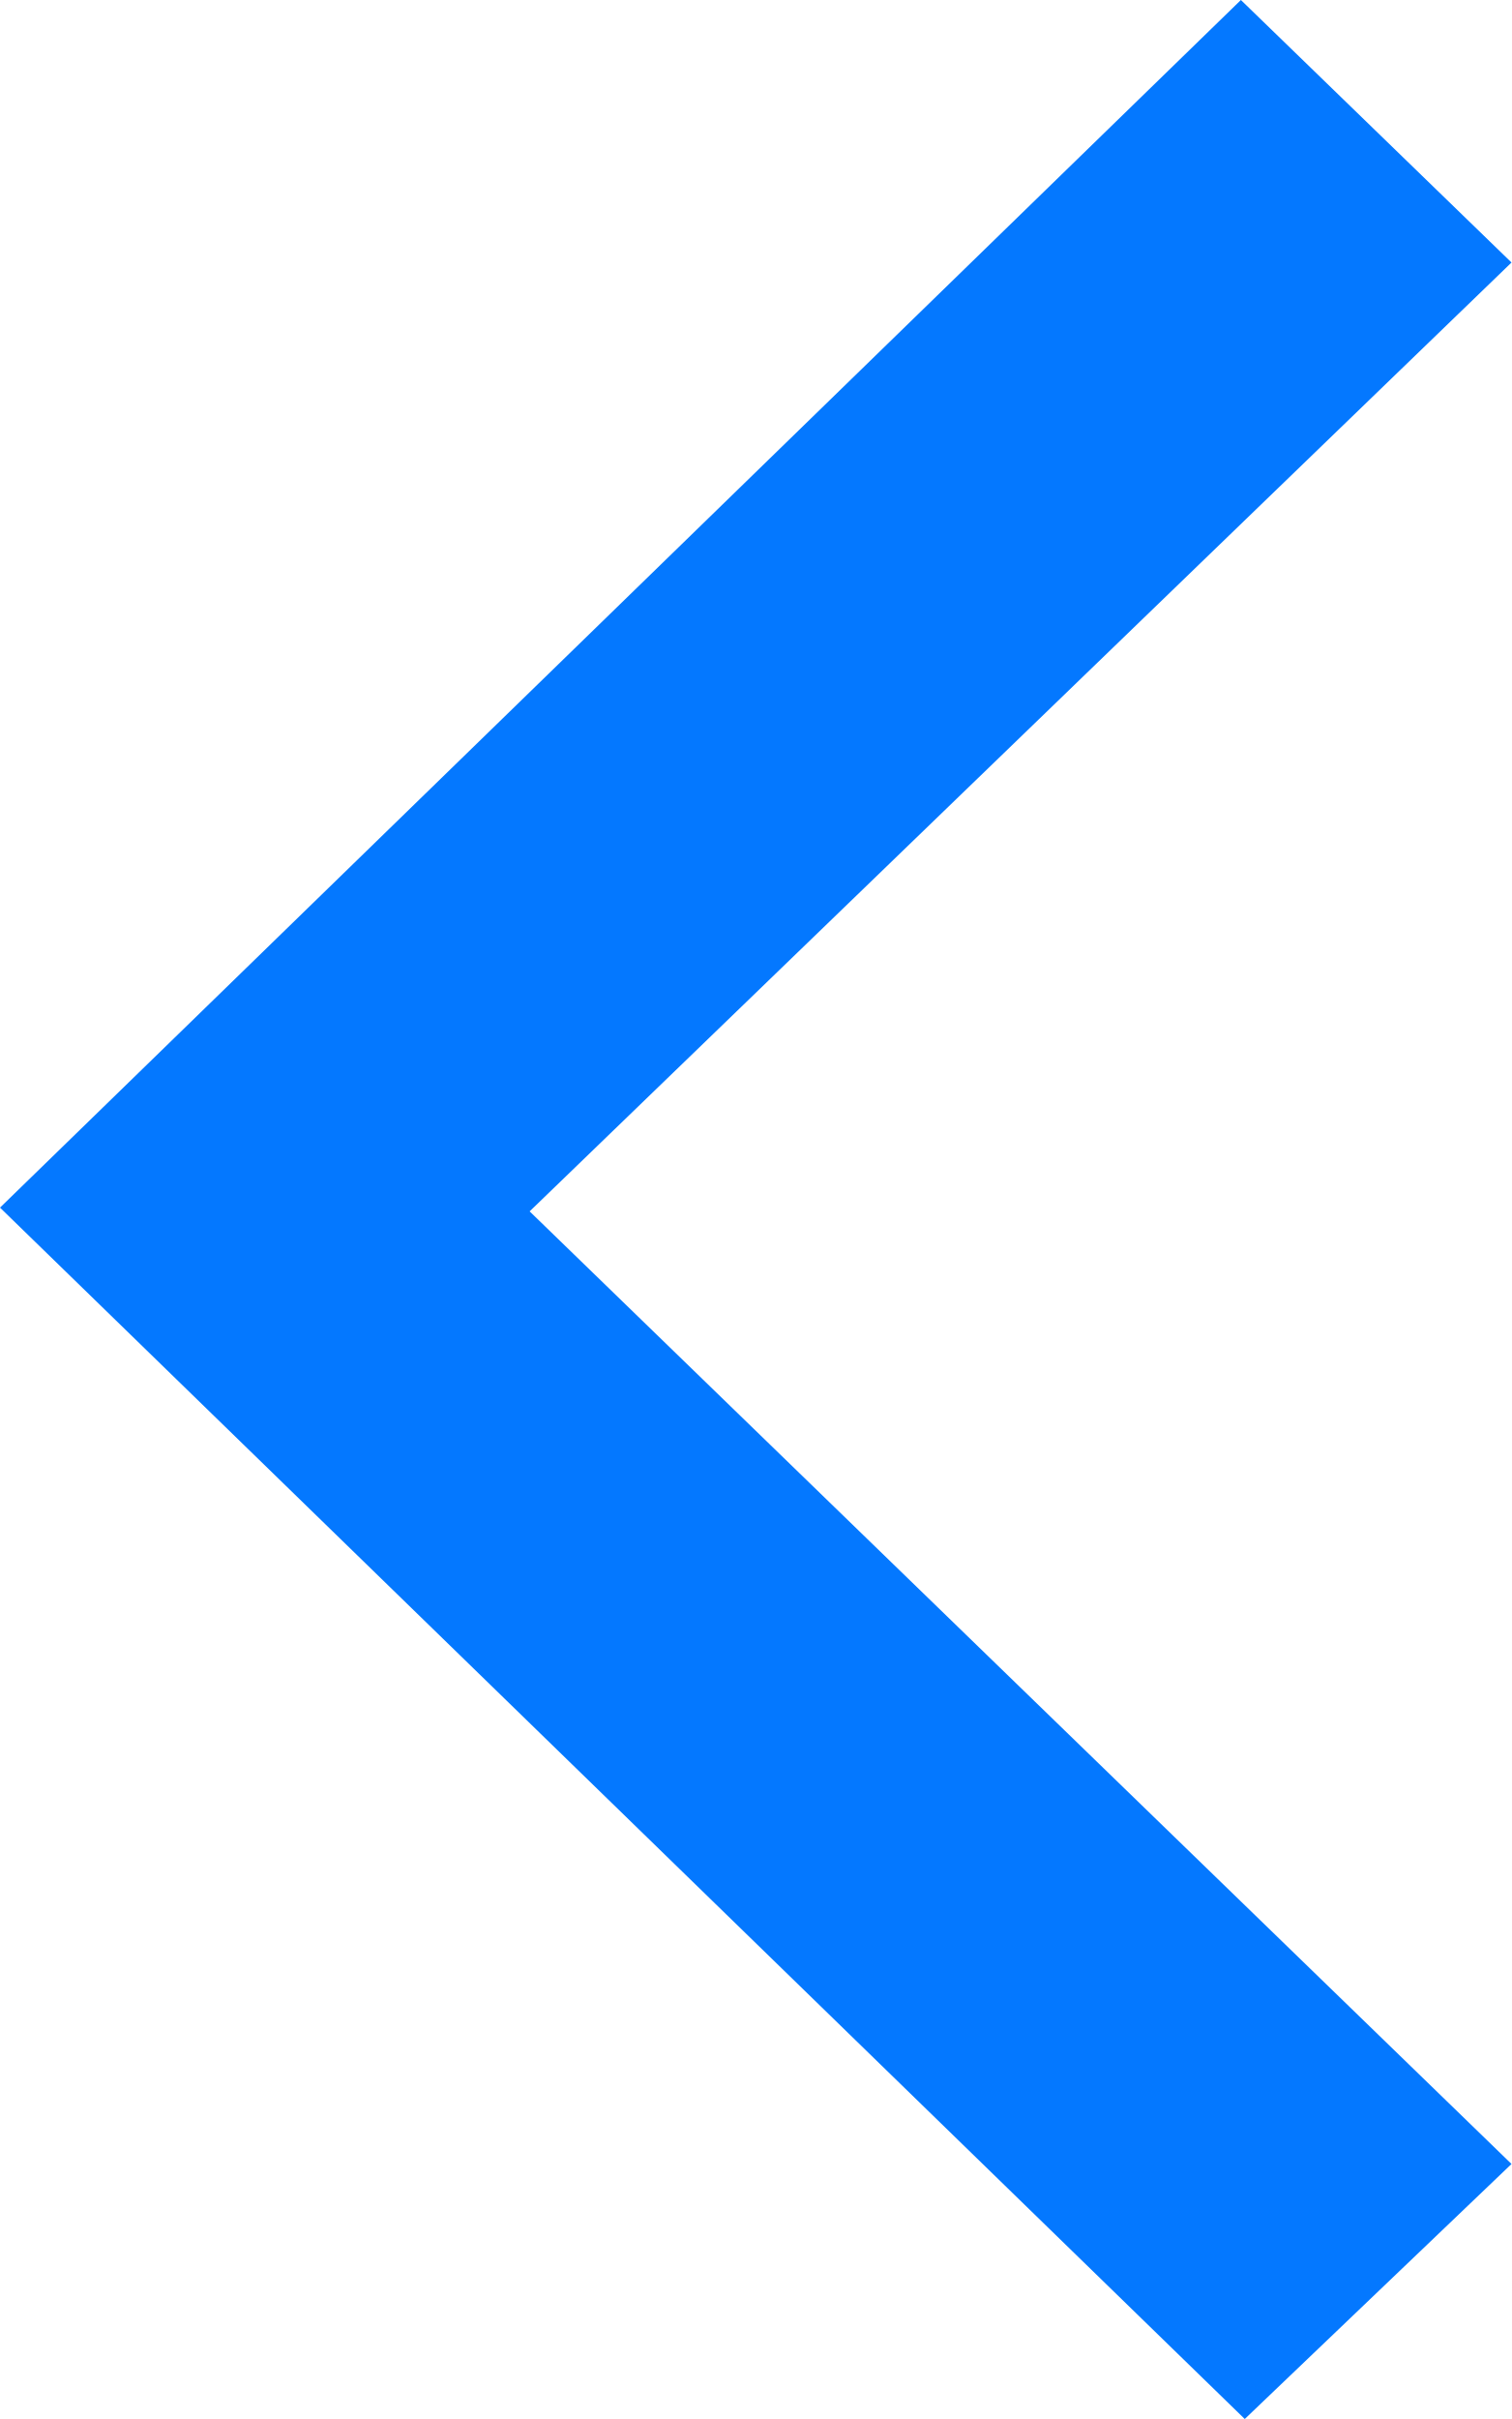
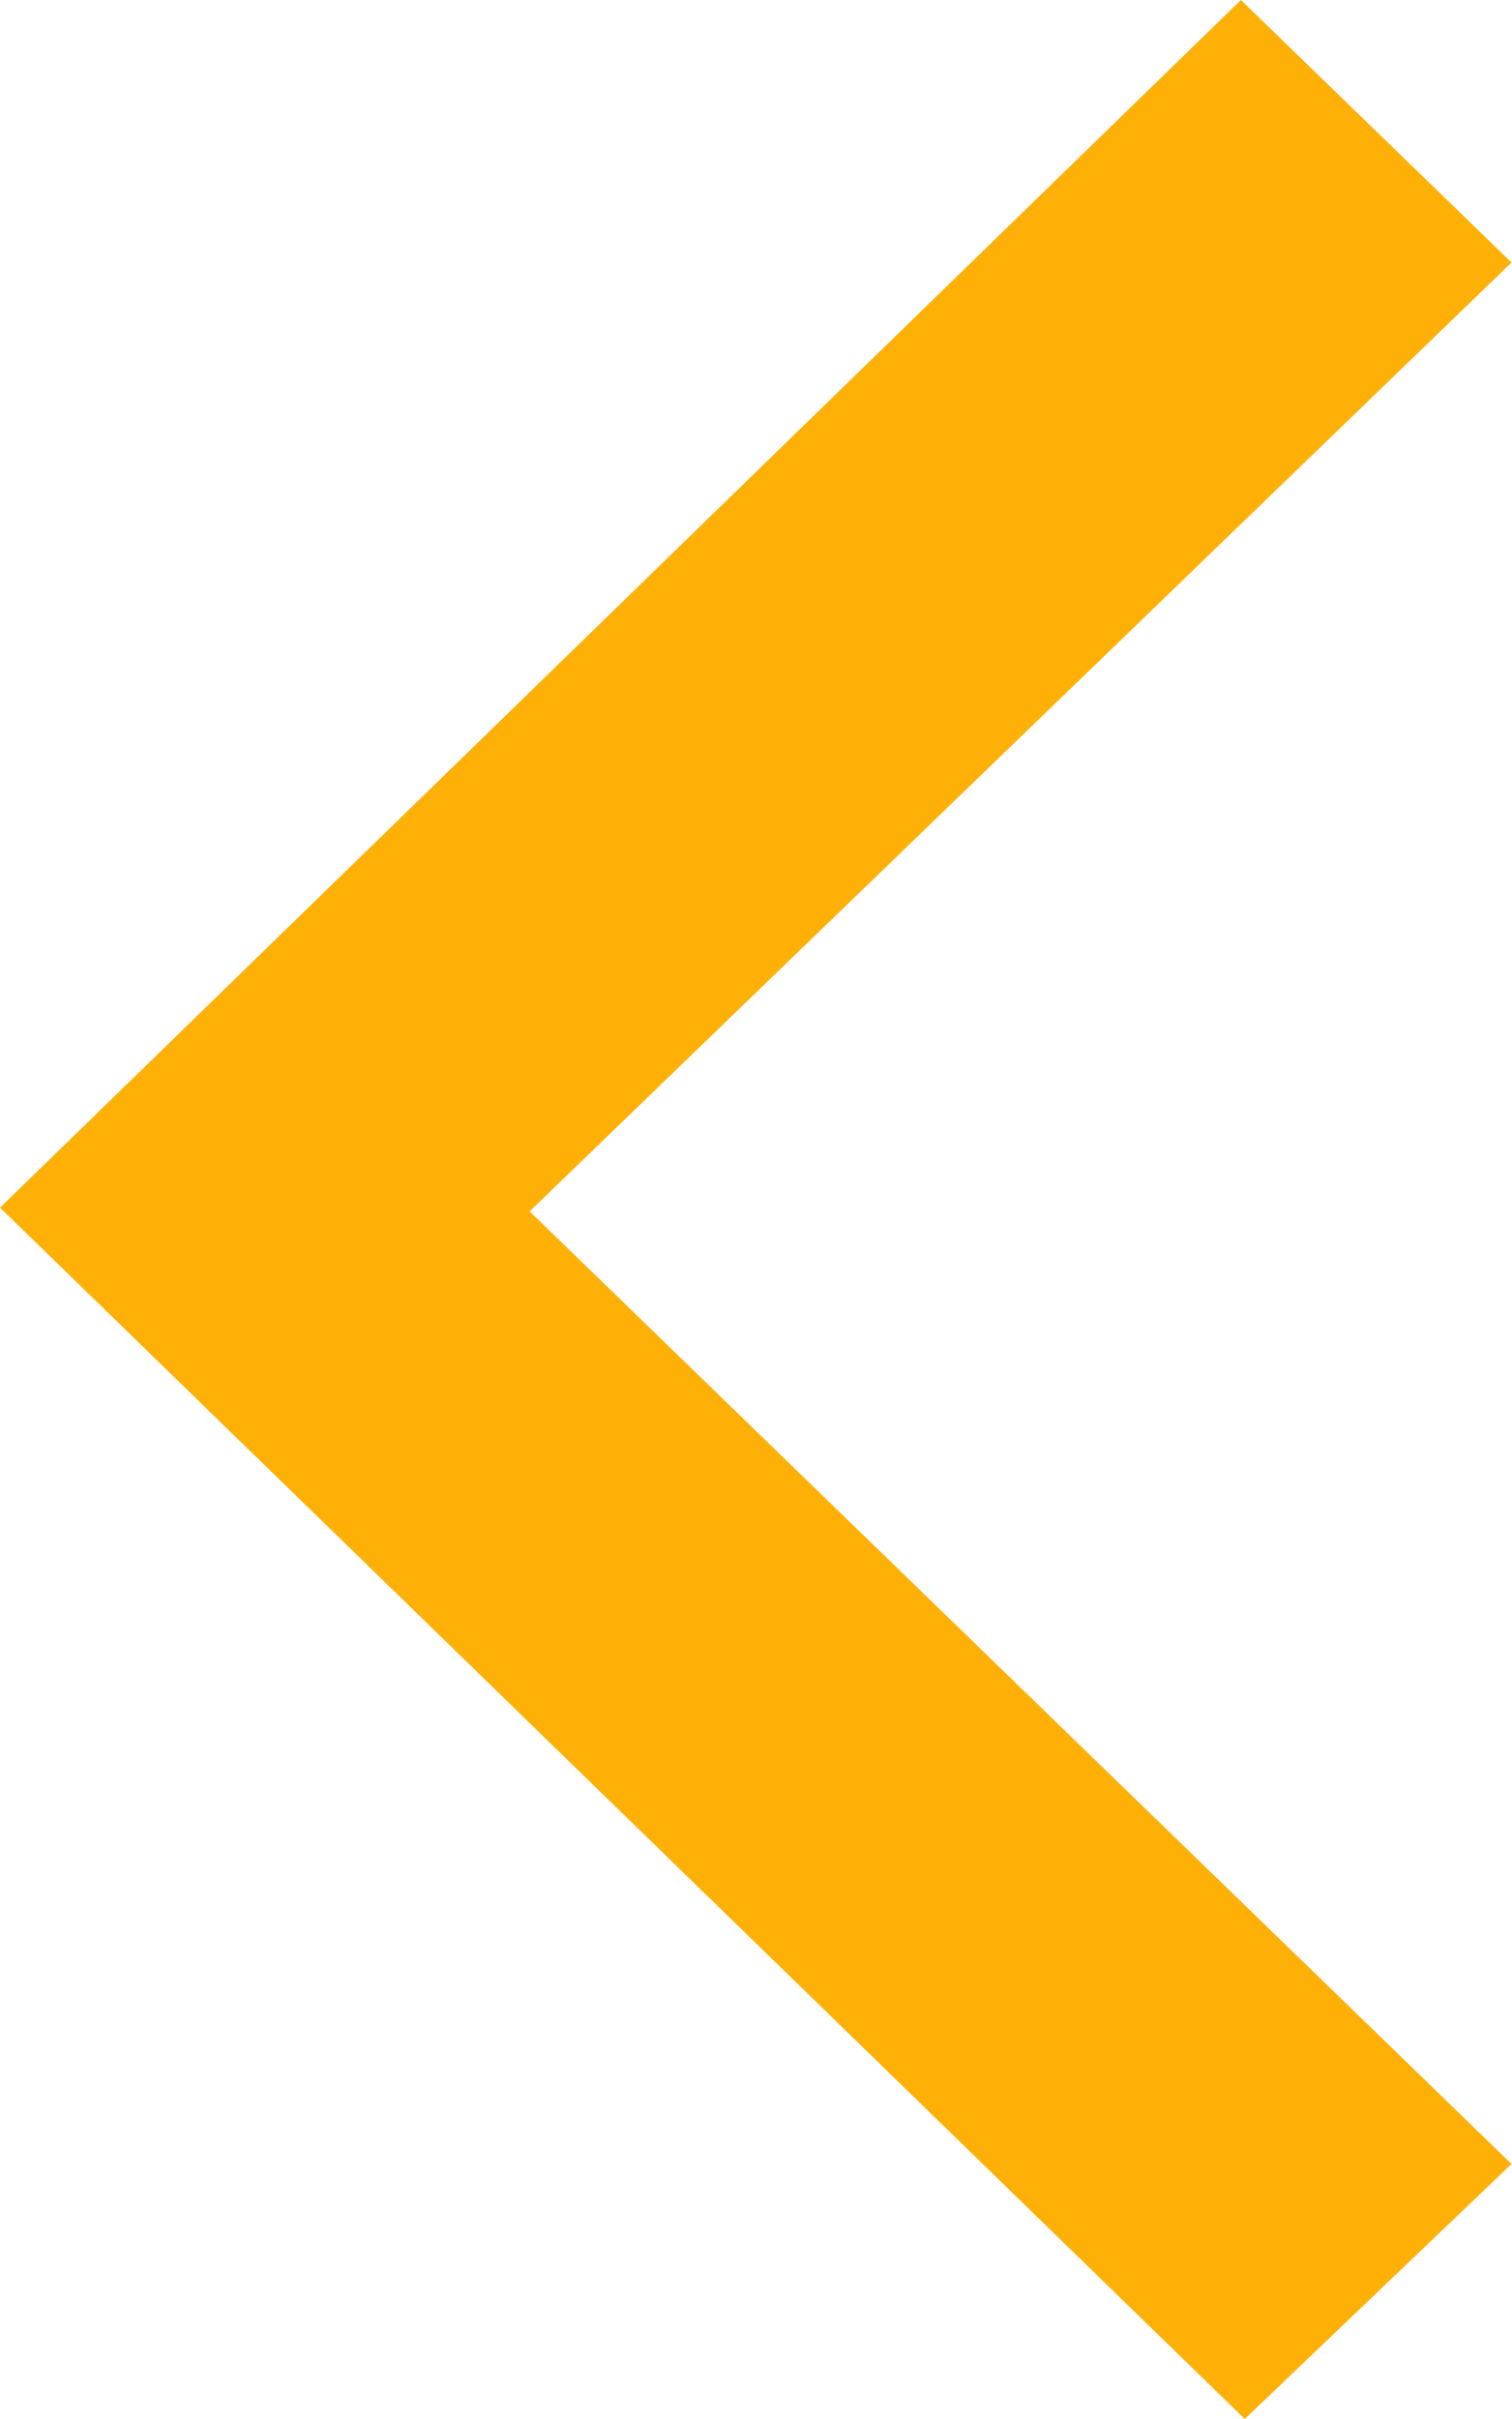
<svg xmlns="http://www.w3.org/2000/svg" width="25" height="40" viewBox="0 0 25 40" fill="none">
-   <path d="M25 4.341L8.76 20.031L25 35.783L20.588 40L0 19.969L20.524 0L25 4.341Z" fill="#0478FF" />
+   <path d="M25 4.341L8.76 20.031L25 35.783L20.588 40L0 19.969L20.524 0L25 4.341Z" fill="#ffb007" />
</svg>
